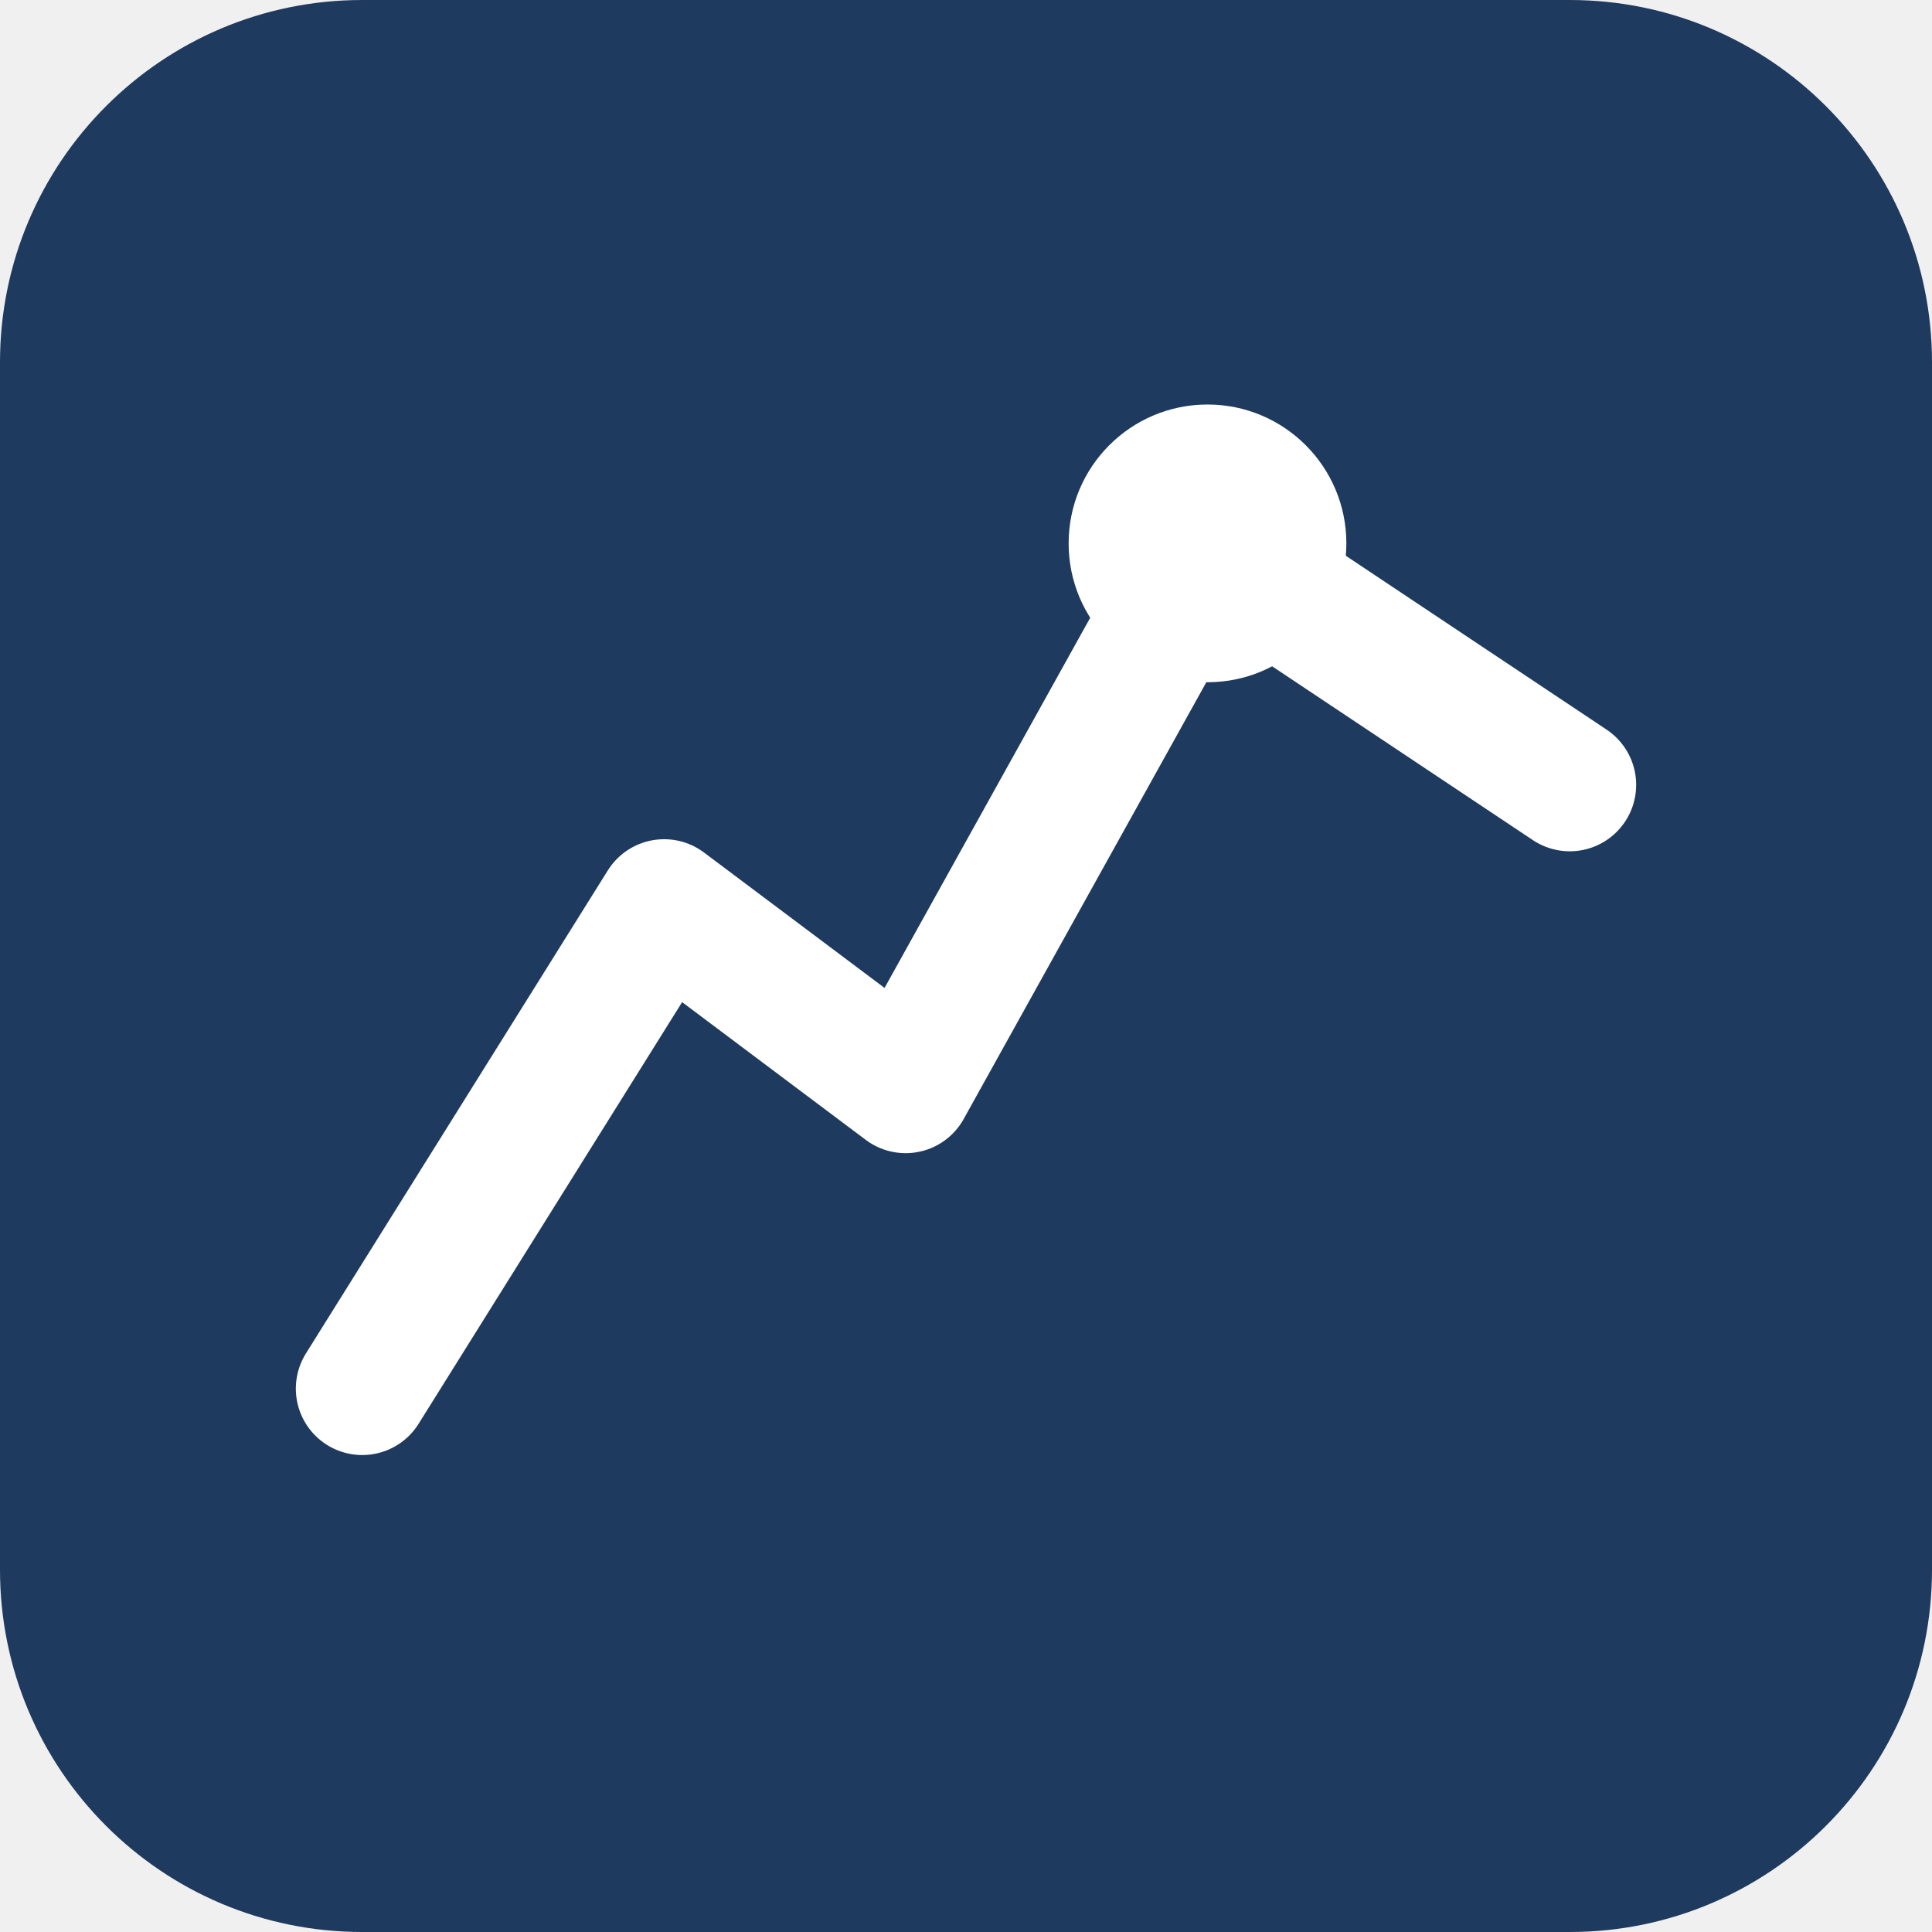
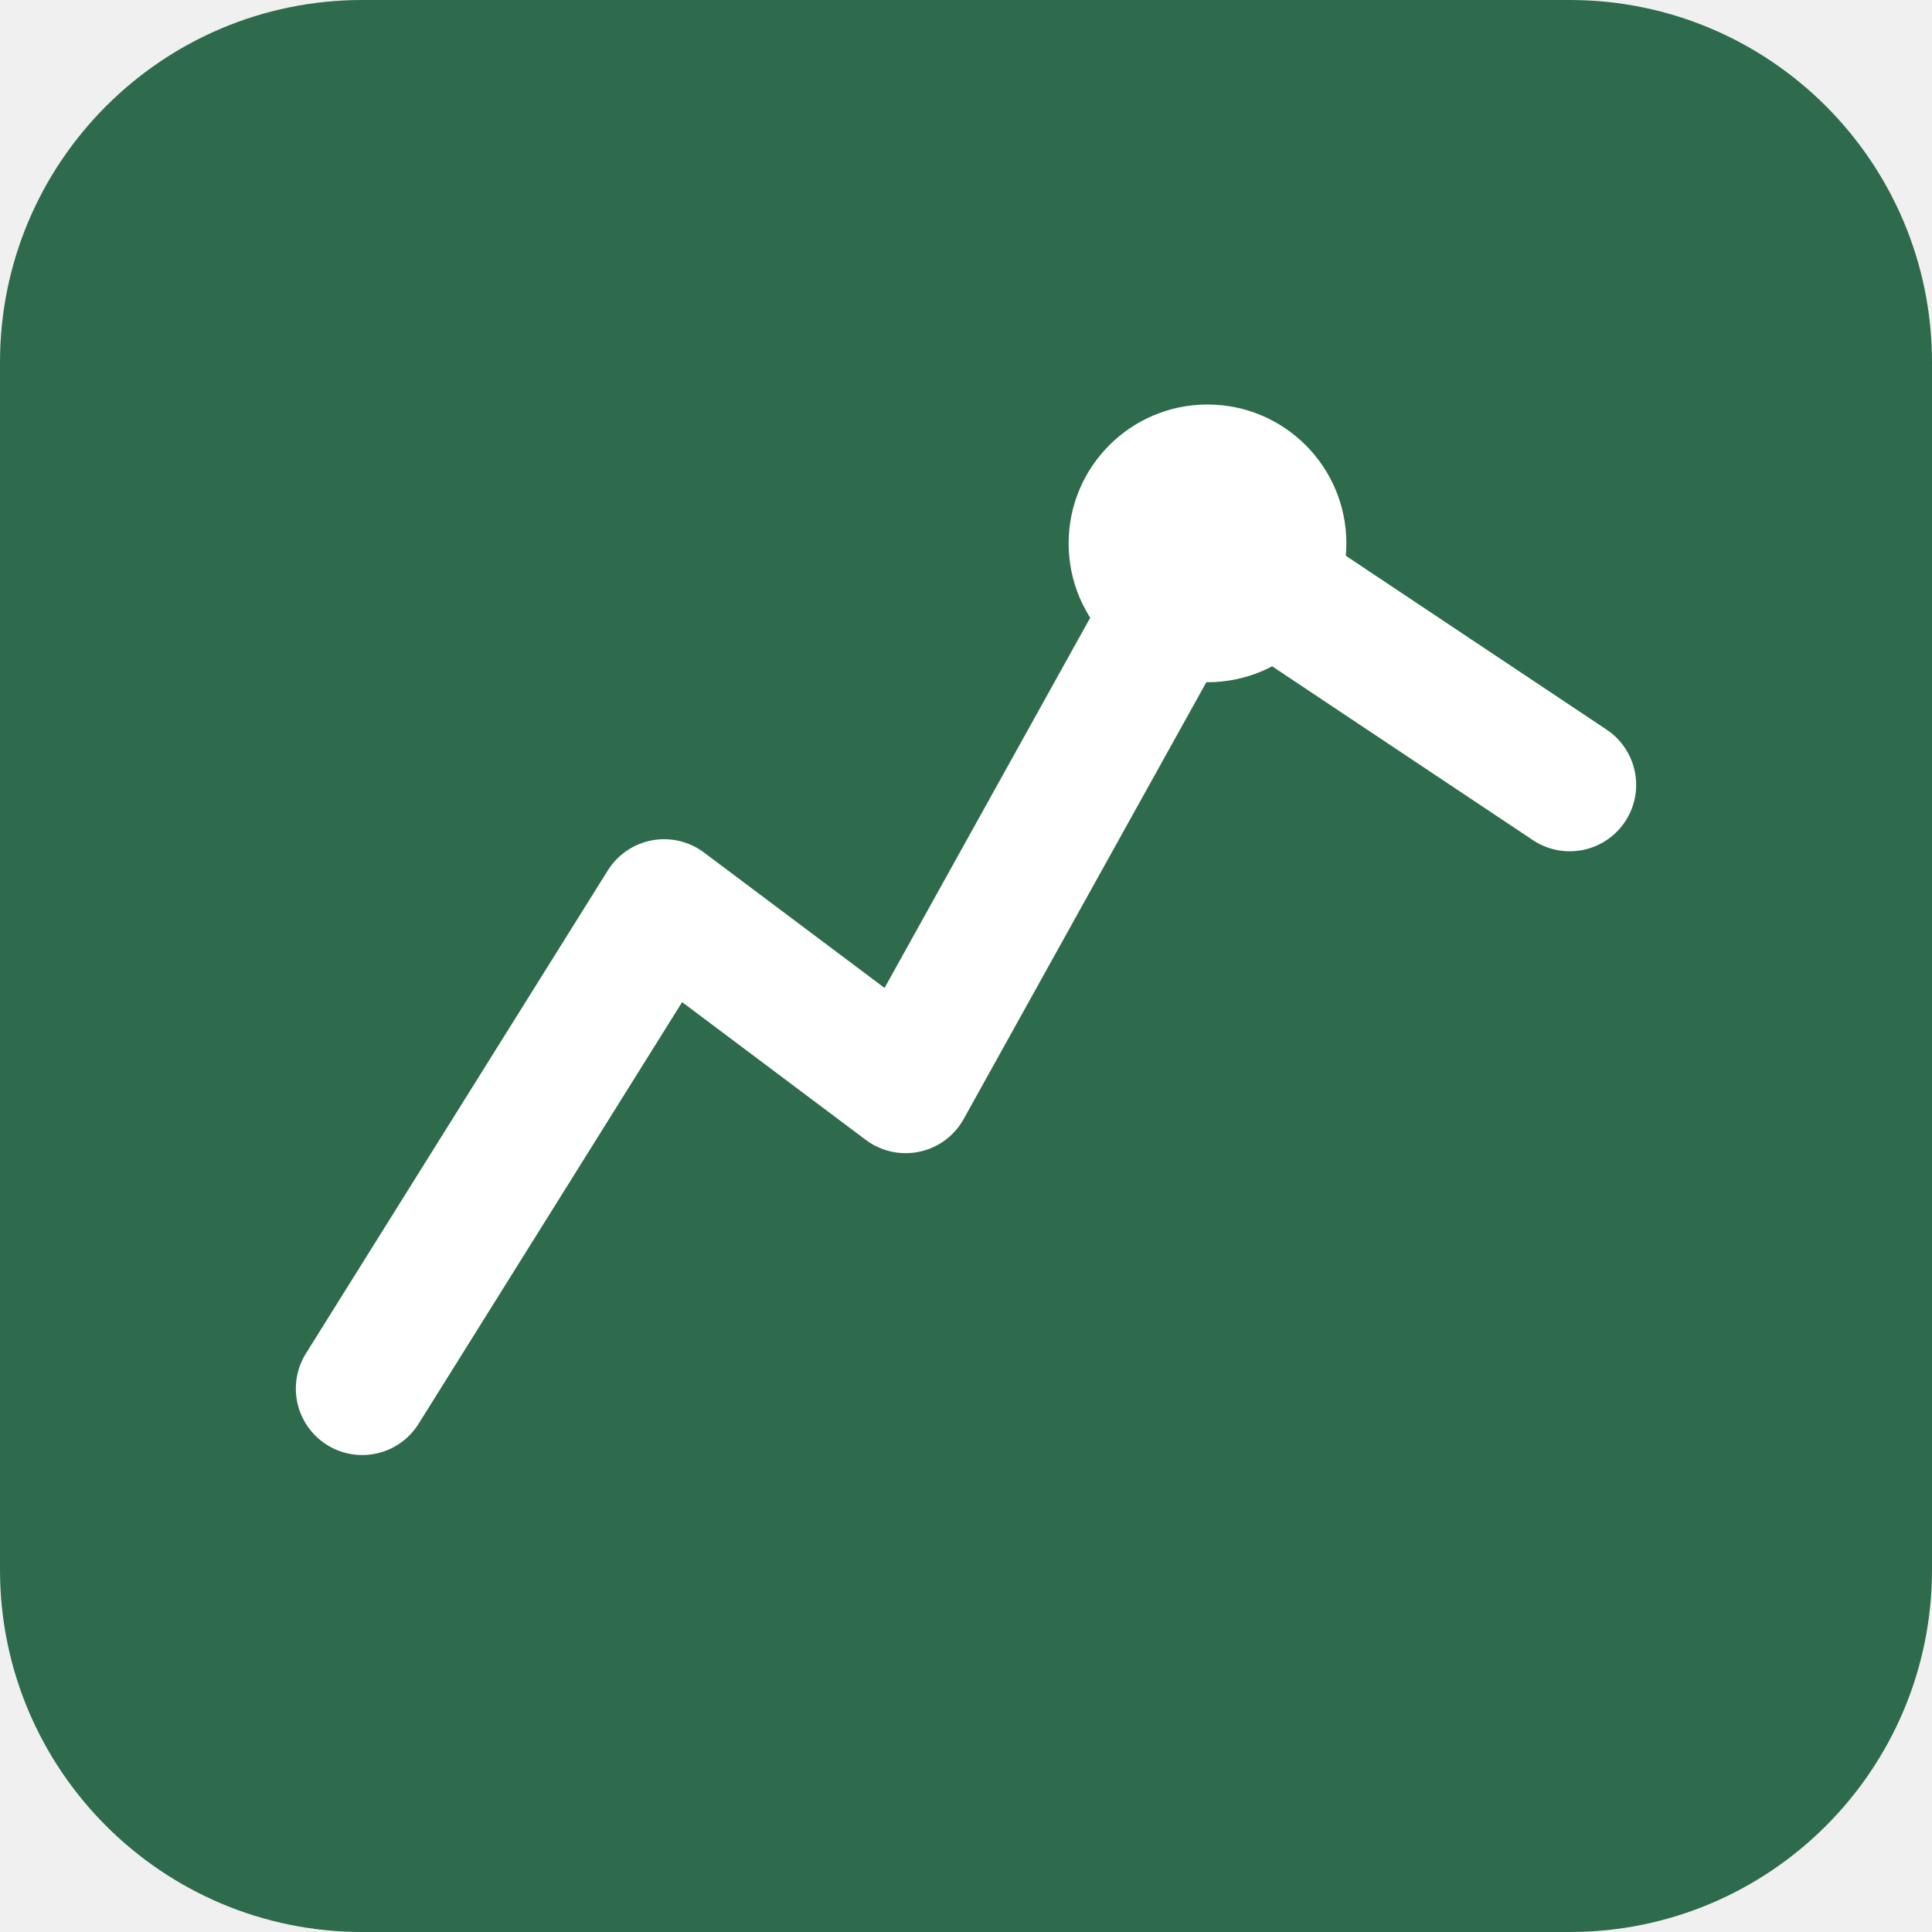
<svg xmlns="http://www.w3.org/2000/svg" viewBox="0 0 32 32">
-   <rect width="32" height="32" rx="6" fill="#1F3A5F" />
+   <rect width="32" height="32" rx="6" fill="#2E6B4C" />
  <path d="M6 23 L11 15 L15 18 L20 9 L26 13" fill="none" stroke="#fff" stroke-width="2.2" stroke-linecap="round" stroke-linejoin="round" />
  <circle cx="20" cy="9" r="2.3" fill="#fff" />
</svg>
